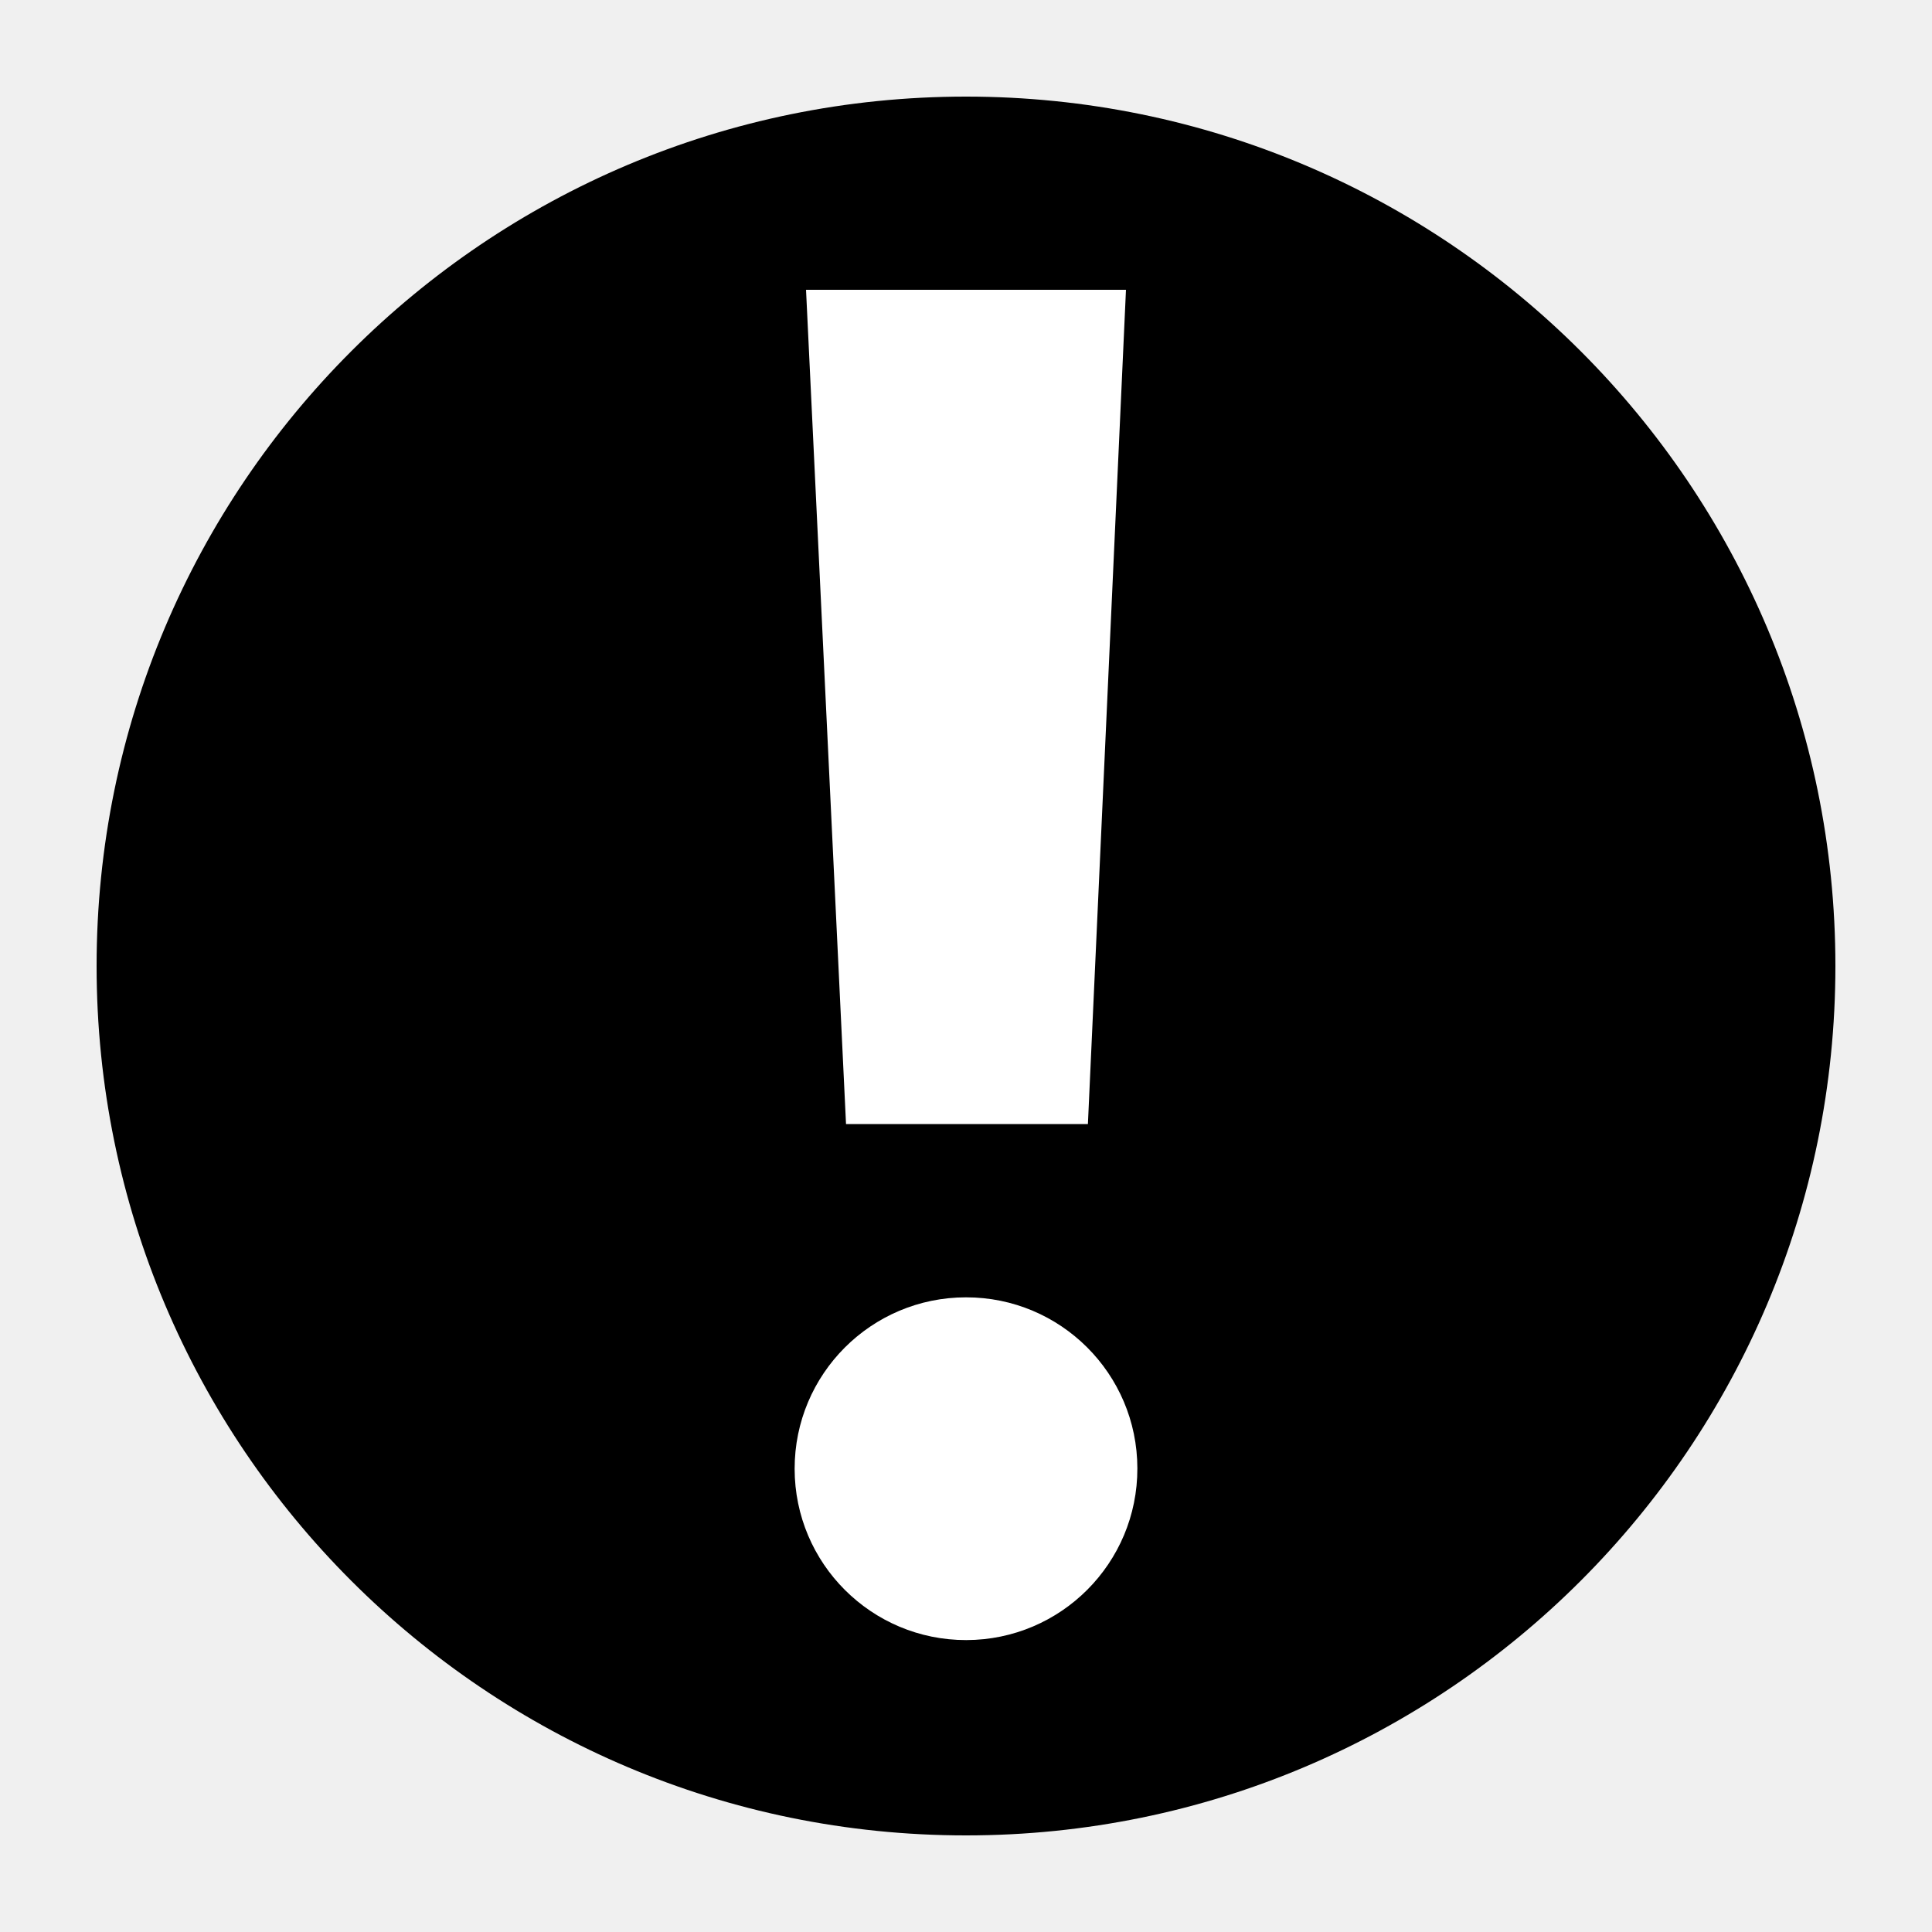
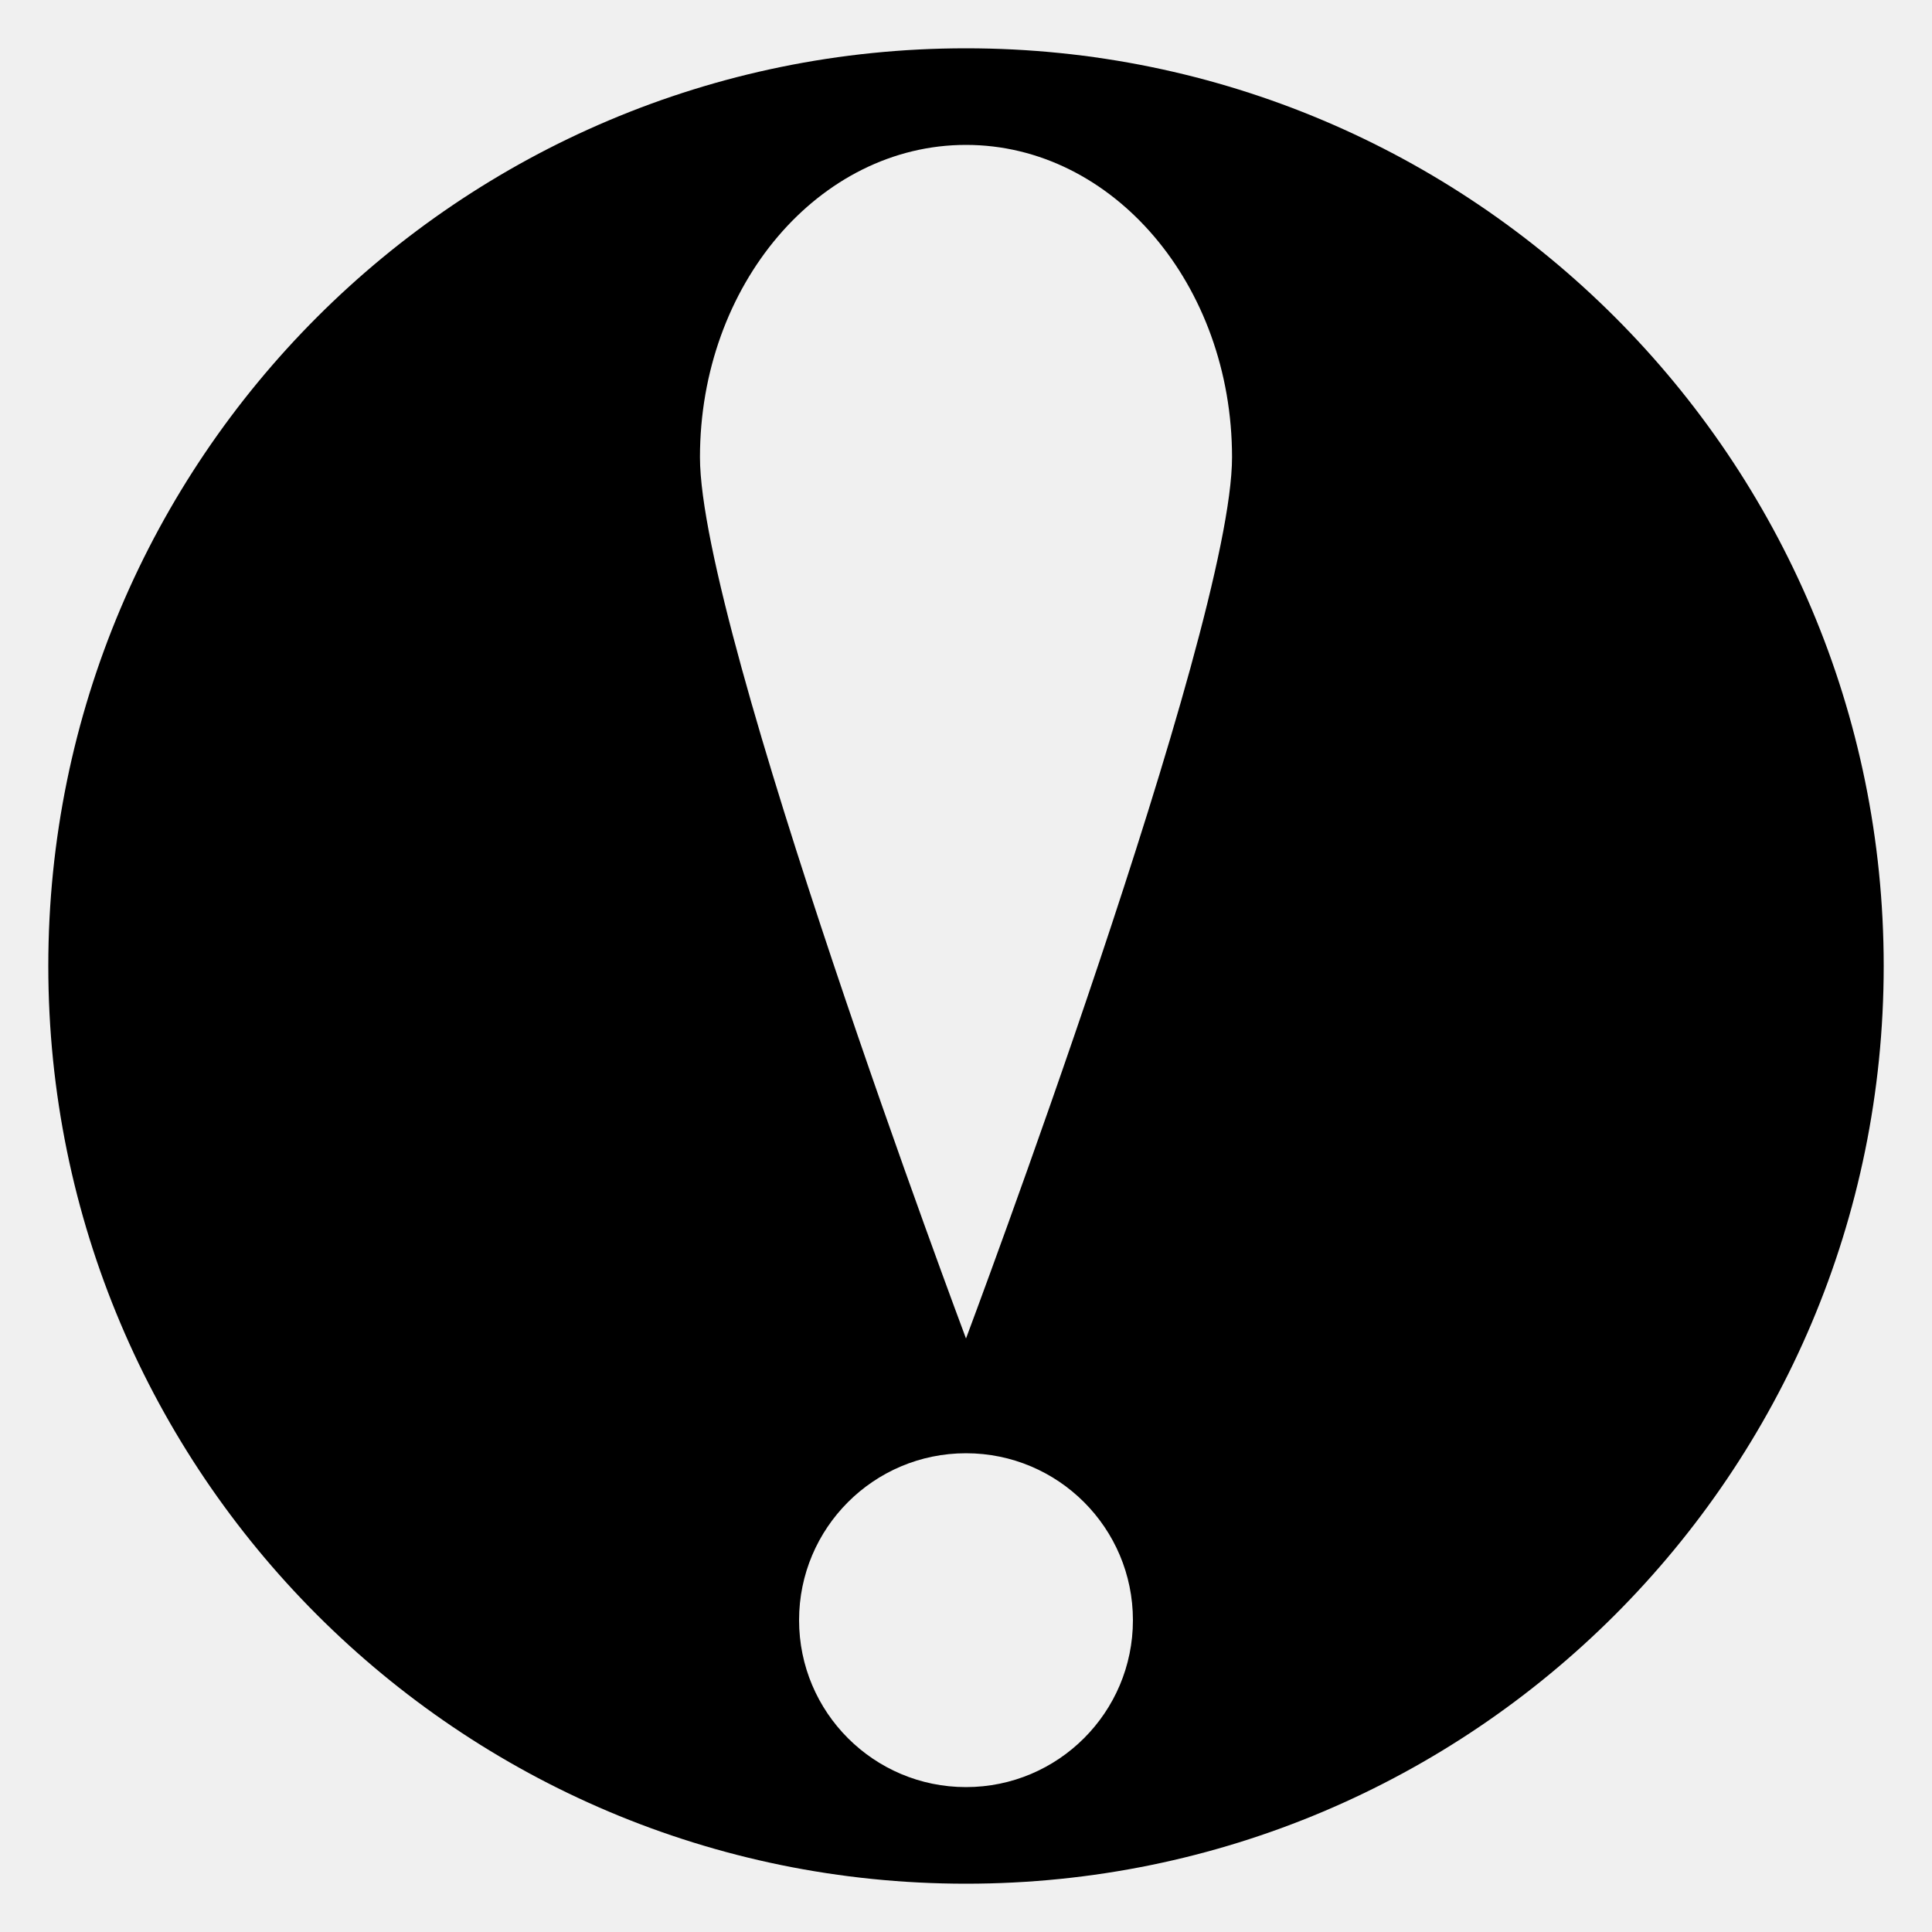
- <svg xmlns="http://www.w3.org/2000/svg" class="icon" viewBox="0 0 100 100" aria-hidden="true" role="img">
-   <circle cx="50" cy="50" fill="currentColor" r="45" />
-   <path d="M58.87 76A8.87 8.87 0 1150 67.15 8.86 8.86 0 0158.87 76zm-2.56-17.82H43.79L41.72 15h16.56z" fill="#fff" />
+ <svg xmlns="http://www.w3.org/2000/svg" class="icon" viewBox="0 0 100 100" role="img">
+   <defs>
+     <style>.cls-1{fill:currentColor;}</style>
+   </defs>
+   <path class="cls-1" d="M50,2.5A47.5,47.5,0,1,0,97.5,50,47.5,47.5,0,0,0,50,2.5Zm0,90a8.64,8.64,0,1,1,8.64-8.64A8.64,8.64,0,0,1,50,92.5Zm0-23.22S36.23,32.59,36.23,23.67,42.4,7.5,50,7.5s13.77,7.24,13.77,16.17S50,69.28,50,69.28Z" />
</svg>
